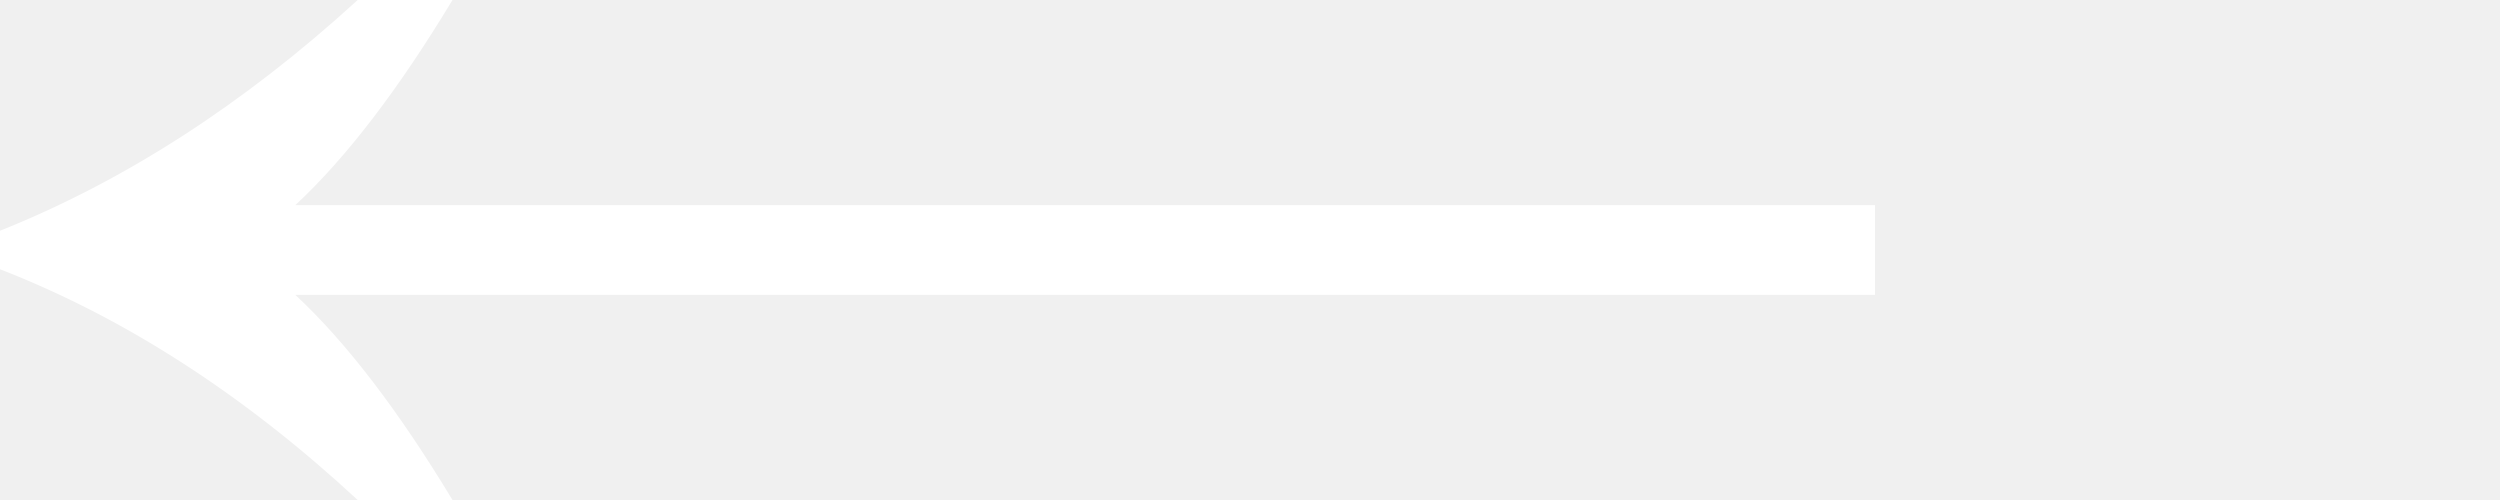
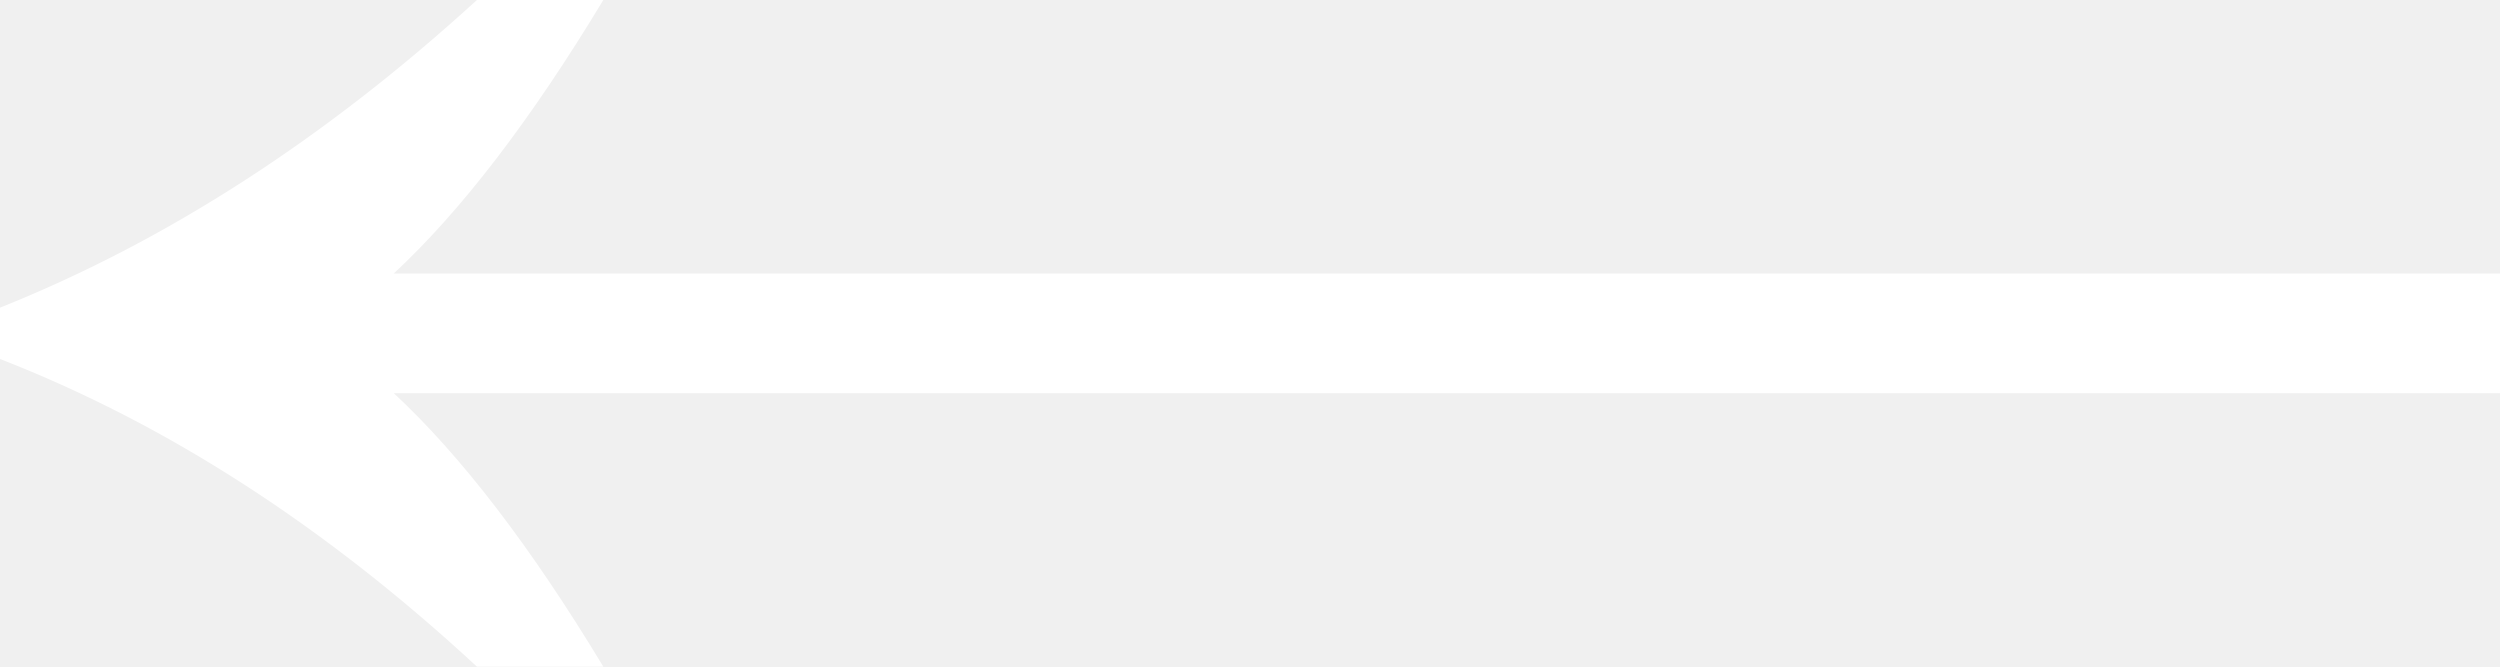
- <svg xmlns="http://www.w3.org/2000/svg" class="carousel-arrow" width="40" height="8" viewBox="0 0 40 8" fill="none">
+ <svg xmlns="http://www.w3.org/2000/svg" class="carousel-arrow" width="30" height="8" viewBox="0 0 30 8" fill="none">
  <path class="svg-path" d="M5.723 8C3.902 6.313 1.994 5.083 0 4.308V3.692C1.994 2.895 3.902 1.664 5.723 0H7.24C6.373 1.436 5.535 2.53 4.725 3.282H30V4.718H4.725C5.535 5.47 6.373 6.564 7.24 8H5.723Z" fill="white" />
</svg>
